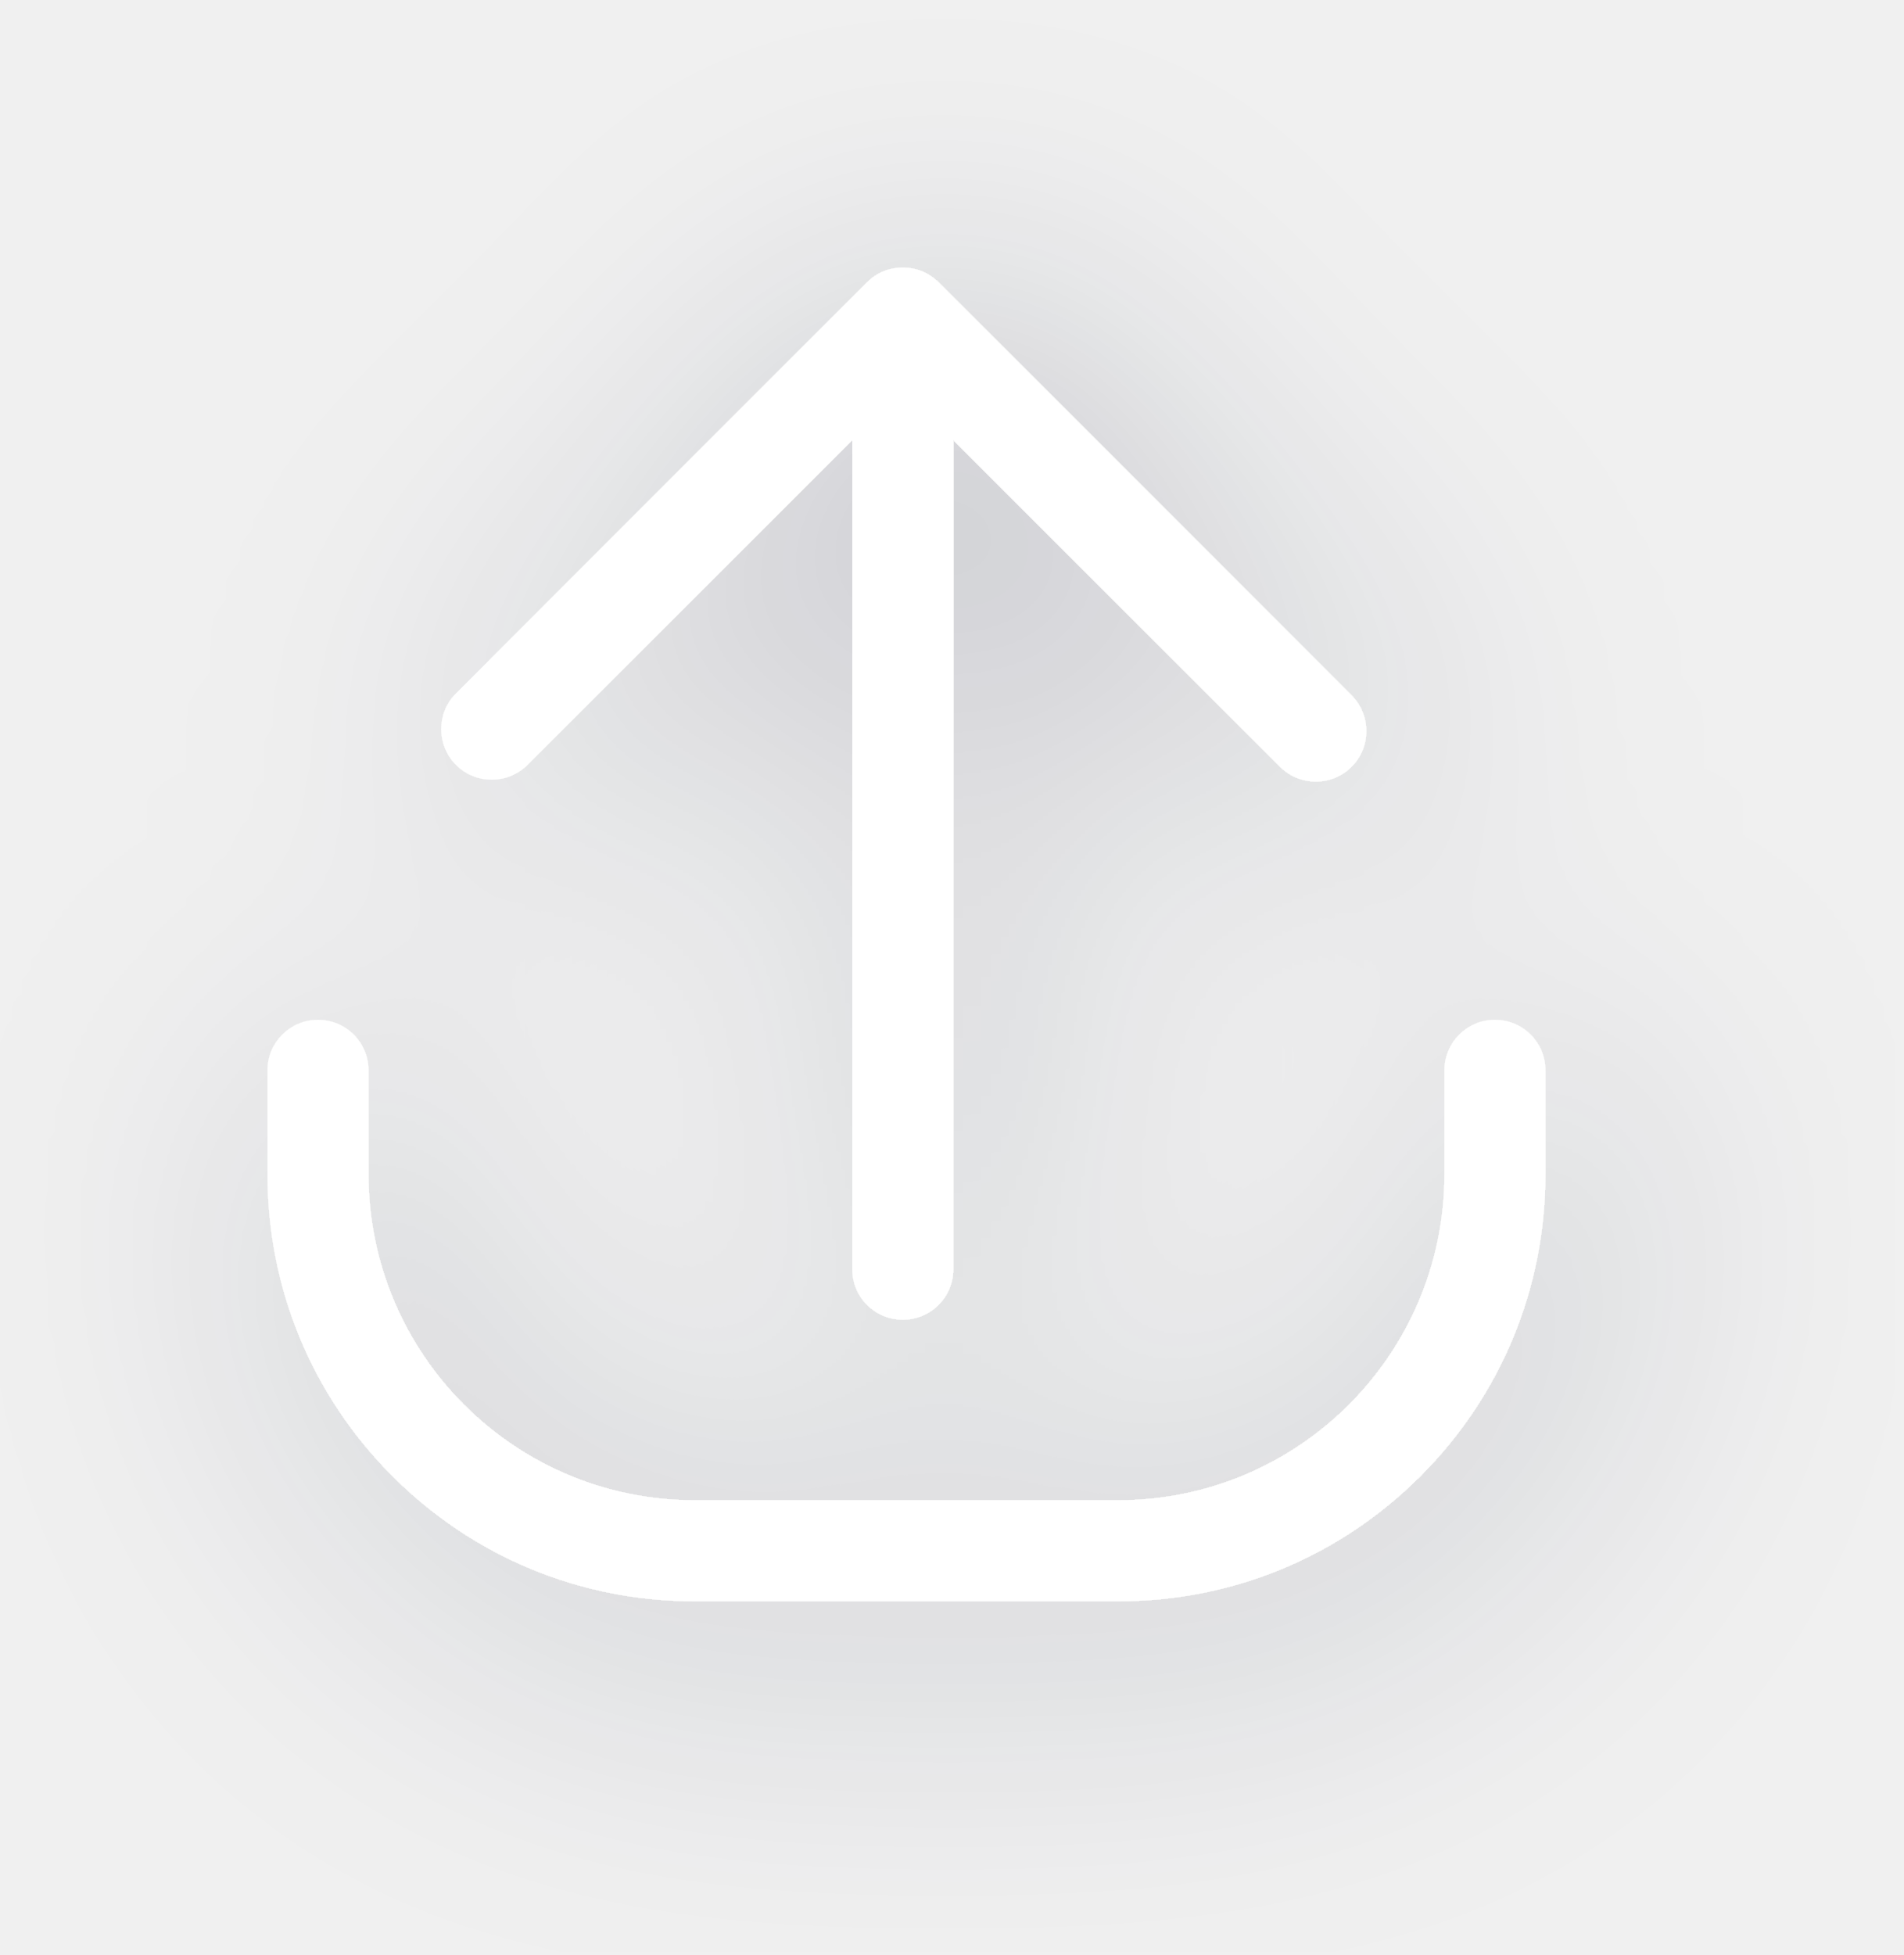
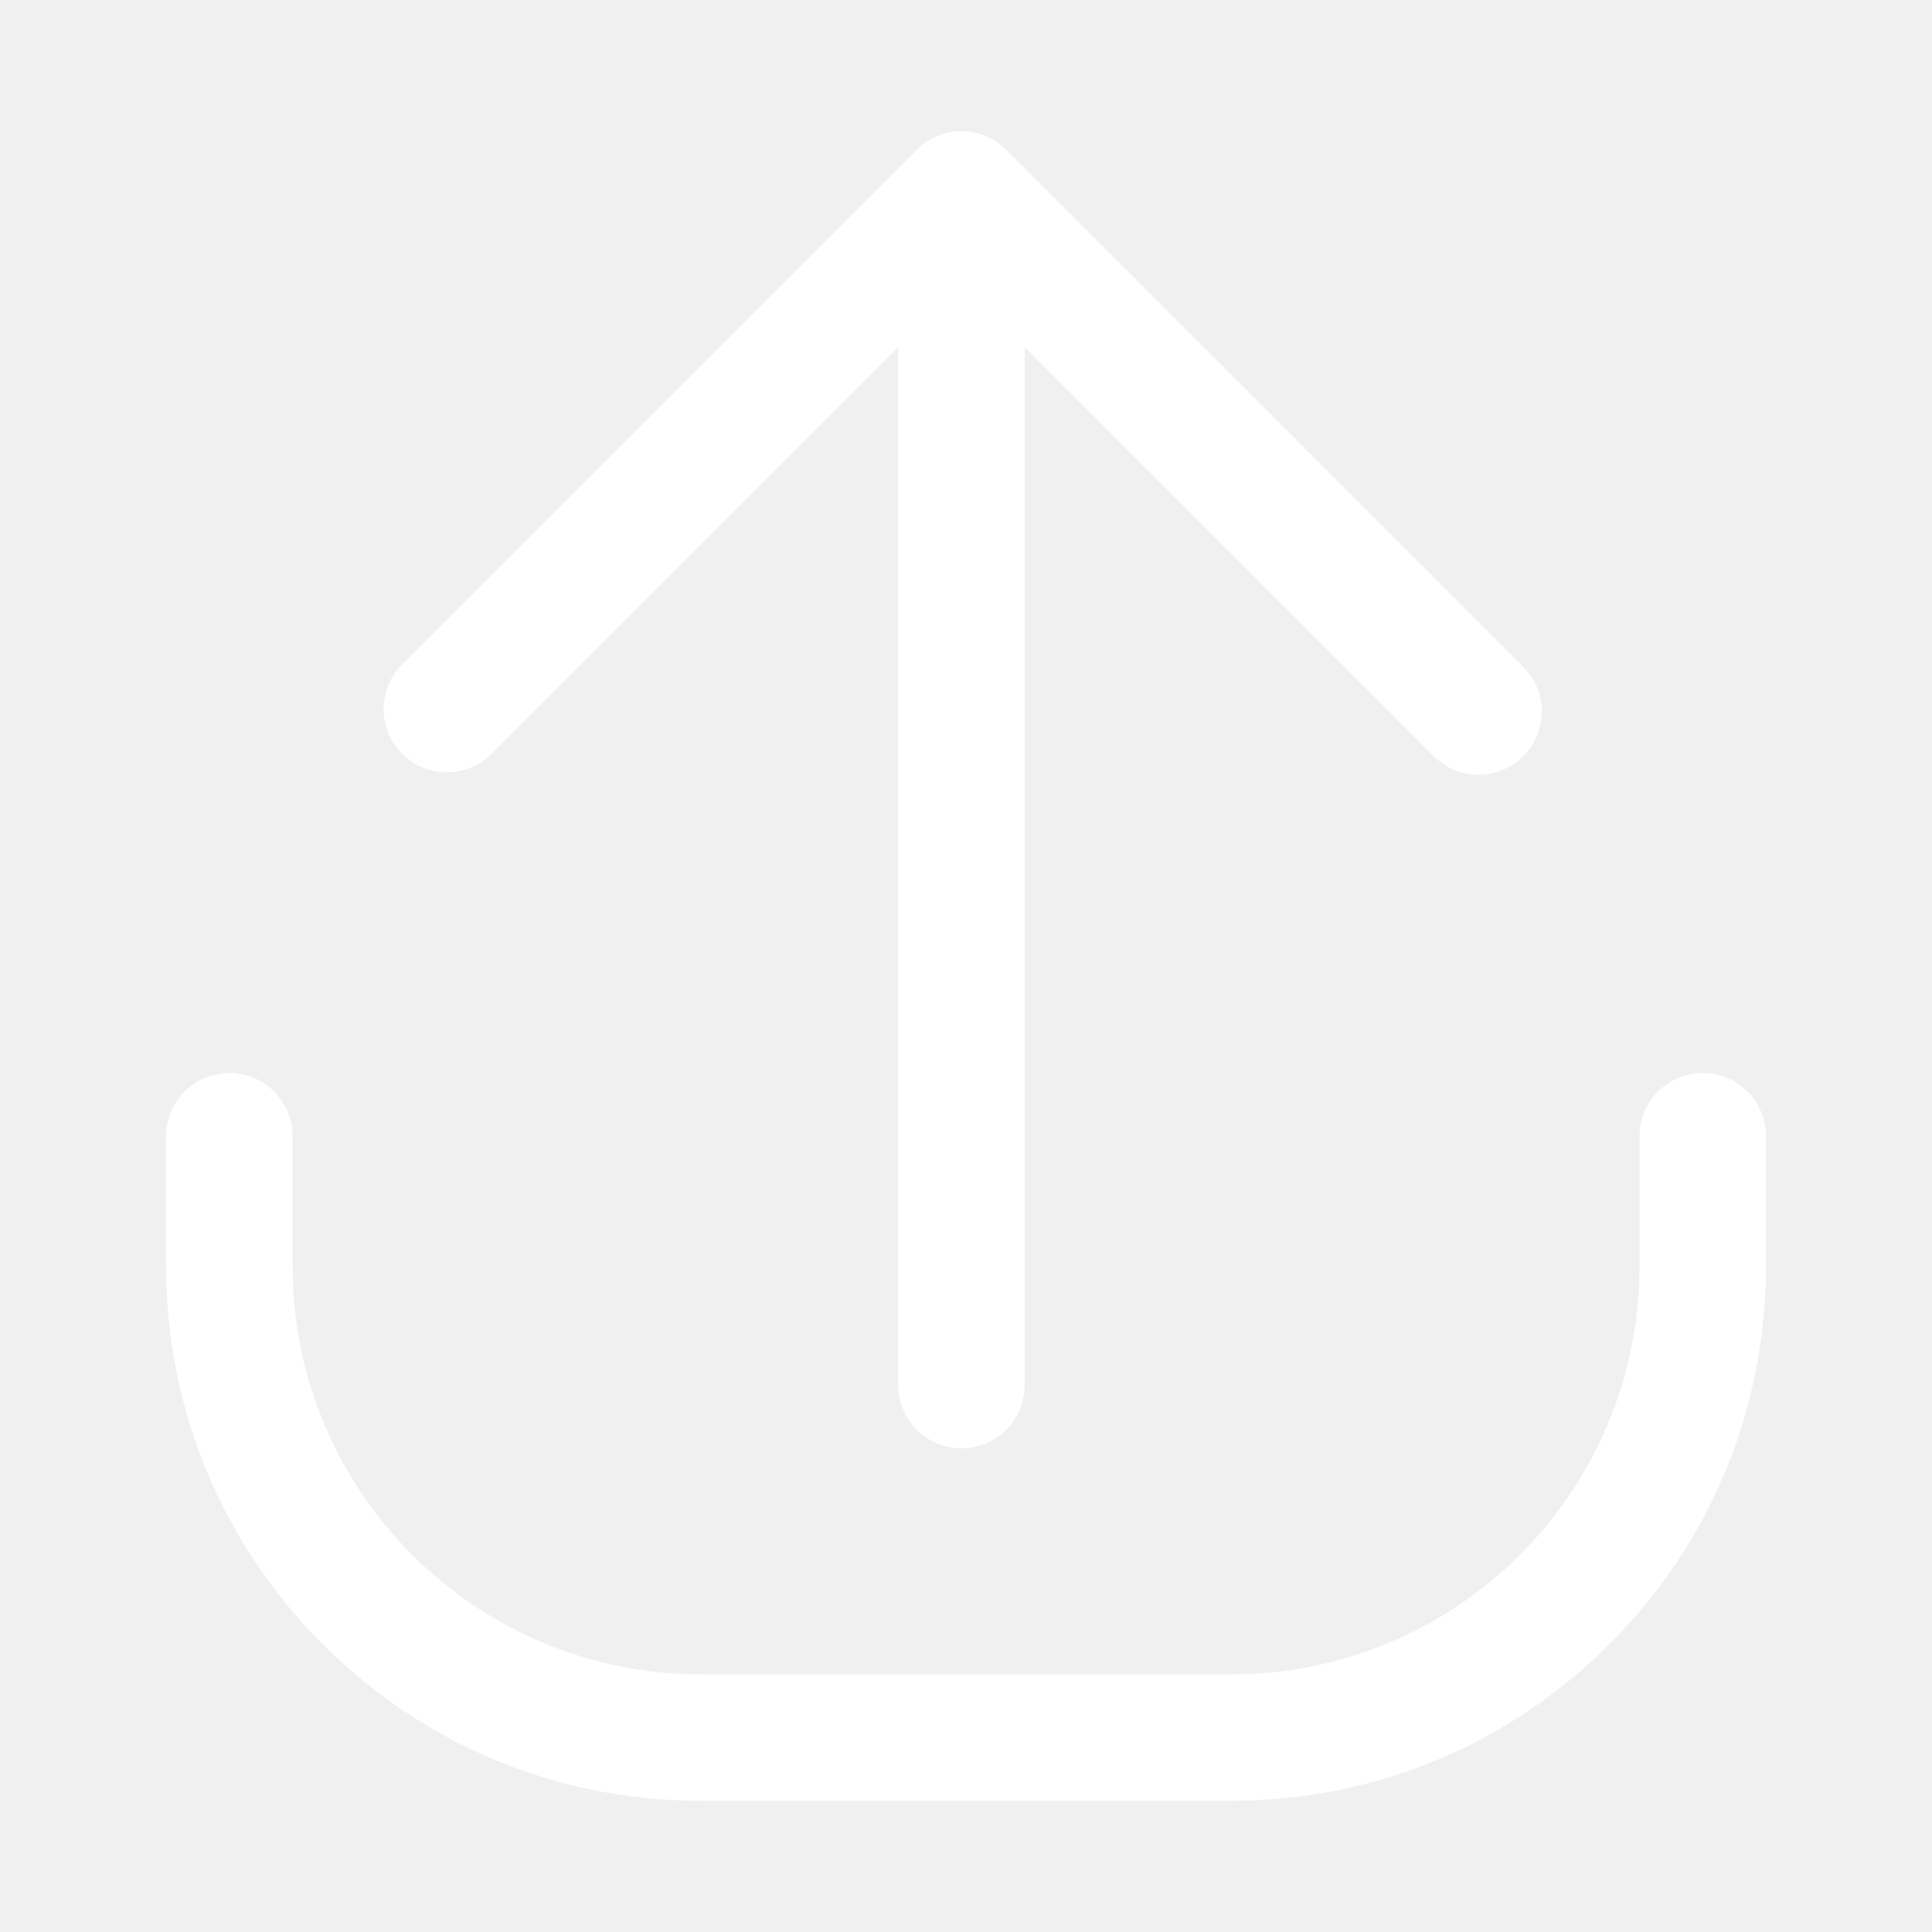
- <svg xmlns="http://www.w3.org/2000/svg" width="185" height="190" viewBox="0 0 185 190" fill="none">
-   <g filter="url(#filter0_d_6_74)">
-     <path d="M131.365 67.583L91.22 27.438C91.211 27.429 91.201 27.42 91.192 27.411C91.144 27.364 91.095 27.317 91.044 27.271C91.013 27.243 90.981 27.216 90.95 27.189C90.921 27.165 90.892 27.139 90.863 27.115C90.824 27.084 90.785 27.053 90.745 27.023C90.722 27.004 90.699 26.986 90.674 26.968C90.632 26.936 90.589 26.906 90.545 26.876C90.523 26.861 90.502 26.845 90.48 26.831C90.435 26.801 90.391 26.772 90.345 26.744C90.323 26.729 90.3 26.715 90.277 26.701C90.233 26.674 90.188 26.65 90.144 26.624C90.118 26.61 90.093 26.595 90.067 26.582C90.025 26.559 89.982 26.538 89.94 26.516C89.909 26.501 89.88 26.486 89.85 26.472C89.811 26.454 89.772 26.437 89.733 26.419C89.698 26.404 89.662 26.388 89.625 26.373C89.591 26.359 89.557 26.345 89.523 26.332C89.482 26.316 89.44 26.3 89.398 26.285C89.368 26.274 89.338 26.264 89.308 26.254C89.261 26.239 89.214 26.223 89.166 26.209C89.14 26.201 89.114 26.194 89.088 26.187C89.036 26.173 88.985 26.158 88.933 26.145C88.91 26.139 88.886 26.134 88.862 26.129C88.807 26.116 88.754 26.104 88.699 26.093C88.675 26.088 88.651 26.085 88.628 26.08C88.573 26.071 88.519 26.061 88.463 26.053C88.437 26.049 88.41 26.046 88.384 26.043C88.332 26.036 88.28 26.029 88.228 26.024C88.193 26.021 88.157 26.019 88.121 26.016C88.077 26.012 88.033 26.008 87.988 26.006C87.926 26.003 87.864 26.002 87.801 26.001C87.784 26.001 87.765 26 87.747 26C87.729 26 87.711 26.001 87.693 26.001C87.63 26.002 87.568 26.003 87.506 26.006C87.461 26.008 87.417 26.012 87.373 26.016C87.337 26.019 87.302 26.021 87.267 26.024C87.214 26.029 87.162 26.036 87.111 26.043C87.084 26.046 87.057 26.049 87.031 26.053C86.976 26.061 86.921 26.071 86.866 26.08C86.843 26.085 86.819 26.089 86.796 26.093C86.741 26.104 86.687 26.116 86.633 26.129C86.609 26.134 86.585 26.139 86.561 26.145C86.509 26.158 86.458 26.173 86.406 26.187C86.38 26.195 86.354 26.201 86.328 26.209C86.281 26.223 86.234 26.239 86.186 26.254C86.156 26.265 86.127 26.274 86.096 26.285C86.055 26.3 86.013 26.316 85.971 26.332C85.937 26.345 85.903 26.358 85.868 26.373C85.832 26.388 85.797 26.404 85.761 26.419C85.722 26.437 85.683 26.454 85.645 26.472C85.615 26.486 85.585 26.501 85.555 26.516C85.512 26.538 85.469 26.559 85.427 26.582C85.401 26.595 85.377 26.61 85.35 26.624C85.306 26.649 85.261 26.674 85.217 26.701C85.194 26.715 85.172 26.729 85.149 26.744C85.104 26.772 85.059 26.8 85.014 26.831C84.992 26.845 84.971 26.861 84.949 26.876C84.906 26.906 84.862 26.936 84.82 26.968C84.796 26.986 84.772 27.004 84.749 27.023C84.71 27.053 84.67 27.084 84.631 27.115C84.602 27.139 84.574 27.165 84.545 27.189C84.513 27.217 84.481 27.243 84.45 27.271C84.4 27.317 84.35 27.364 84.302 27.411C84.293 27.42 84.284 27.429 84.275 27.438L44.323 67.392C42.406 69.309 42.406 72.417 44.323 74.335C46.239 76.251 49.347 76.251 51.265 74.335L82.84 42.759V123.35C82.84 126.061 85.038 128.259 87.749 128.259C90.46 128.259 92.658 126.061 92.658 123.35V42.759L124.423 74.524C125.382 75.483 126.638 75.962 127.894 75.962C129.151 75.962 130.407 75.483 131.366 74.524C133.282 72.608 133.282 69.499 131.366 67.582L131.365 67.583Z" fill="white" />
-     <path d="M140.391 104.024V114.115C140.391 131.617 126.202 145.805 108.701 145.805H67.508C50.005 145.805 35.818 131.616 35.818 114.115V104.024C35.818 101.313 33.62 99.115 30.909 99.115C28.198 99.115 26 101.313 26 104.024V114.115C26 125.202 30.317 135.625 38.157 143.466C45.997 151.305 56.42 155.623 67.508 155.623H108.701C119.788 155.623 130.211 151.305 138.052 143.465C145.892 135.625 150.209 125.201 150.209 114.114V104.023C150.209 101.312 148.011 99.114 145.301 99.114C142.59 99.114 140.392 101.312 140.392 104.023L140.391 104.024Z" fill="white" />
-   </g>
-   <defs>
-     <filter id="filter0_d_6_74" x="0" y="0" width="184.209" height="189.623" filterUnits="userSpaceOnUse" color-interpolation-filters="sRGB">
-       <feFlood flood-opacity="0" result="BackgroundImageFix" />
-       <feColorMatrix in="SourceAlpha" type="matrix" values="0 0 0 0 0 0 0 0 0 0 0 0 0 0 0 0 0 0 127 0" result="hardAlpha" />
-       <feOffset dx="4" dy="4" />
-       <feGaussianBlur stdDeviation="15" />
-       <feComposite in2="hardAlpha" operator="out" />
-       <feColorMatrix type="matrix" values="0 0 0 0 0.031 0 0 0 0 0.051 0 0 0 0 0.176 0 0 0 0.25 0" />
-       <feBlend mode="normal" in2="BackgroundImageFix" result="effect1_dropShadow_6_74" />
-       <feBlend mode="normal" in="SourceGraphic" in2="effect1_dropShadow_6_74" result="shape" />
-     </filter>
-   </defs>
+ <svg xmlns="http://www.w3.org/2000/svg" width="150" height="150" viewBox="13.1 15.81 150 150" fill="none">
+   <path d="M131.365 67.583L91.22 27.438C91.211 27.429 91.201 27.42 91.192 27.411C91.144 27.364 91.095 27.317 91.044 27.271C91.013 27.243 90.981 27.216 90.95 27.189C90.921 27.165 90.892 27.139 90.863 27.115C90.824 27.084 90.785 27.053 90.745 27.023C90.722 27.004 90.699 26.986 90.674 26.968C90.632 26.936 90.589 26.906 90.545 26.876C90.523 26.861 90.502 26.845 90.48 26.831C90.435 26.801 90.391 26.772 90.345 26.744C90.323 26.729 90.3 26.715 90.277 26.701C90.233 26.674 90.188 26.65 90.144 26.624C90.118 26.61 90.093 26.595 90.067 26.582C90.025 26.559 89.982 26.538 89.94 26.516C89.909 26.501 89.88 26.486 89.85 26.472C89.811 26.454 89.772 26.437 89.733 26.419C89.698 26.404 89.662 26.388 89.625 26.373C89.591 26.359 89.557 26.345 89.523 26.332C89.482 26.316 89.44 26.3 89.398 26.285C89.368 26.274 89.338 26.264 89.308 26.254C89.261 26.239 89.214 26.223 89.166 26.209C89.14 26.201 89.114 26.194 89.088 26.187C89.036 26.173 88.985 26.158 88.933 26.145C88.91 26.139 88.886 26.134 88.862 26.129C88.807 26.116 88.754 26.104 88.699 26.093C88.675 26.088 88.651 26.085 88.628 26.08C88.573 26.071 88.519 26.061 88.463 26.053C88.437 26.049 88.41 26.046 88.384 26.043C88.332 26.036 88.28 26.029 88.228 26.024C88.193 26.021 88.157 26.019 88.121 26.016C88.077 26.012 88.033 26.008 87.988 26.006C87.926 26.003 87.864 26.002 87.801 26.001C87.784 26.001 87.765 26 87.747 26C87.729 26 87.711 26.001 87.693 26.001C87.63 26.002 87.568 26.003 87.506 26.006C87.461 26.008 87.417 26.012 87.373 26.016C87.337 26.019 87.302 26.021 87.267 26.024C87.214 26.029 87.162 26.036 87.111 26.043C87.084 26.046 87.057 26.049 87.031 26.053C86.976 26.061 86.921 26.071 86.866 26.08C86.843 26.085 86.819 26.089 86.796 26.093C86.741 26.104 86.687 26.116 86.633 26.129C86.609 26.134 86.585 26.139 86.561 26.145C86.509 26.158 86.458 26.173 86.406 26.187C86.38 26.195 86.354 26.201 86.328 26.209C86.281 26.223 86.234 26.239 86.186 26.254C86.156 26.265 86.127 26.274 86.096 26.285C86.055 26.3 86.013 26.316 85.971 26.332C85.937 26.345 85.903 26.358 85.868 26.373C85.832 26.388 85.797 26.404 85.761 26.419C85.722 26.437 85.683 26.454 85.645 26.472C85.615 26.486 85.585 26.501 85.555 26.516C85.512 26.538 85.469 26.559 85.427 26.582C85.401 26.595 85.377 26.61 85.35 26.624C85.306 26.649 85.261 26.674 85.217 26.701C85.194 26.715 85.172 26.729 85.149 26.744C85.104 26.772 85.059 26.8 85.014 26.831C84.992 26.845 84.971 26.861 84.949 26.876C84.906 26.906 84.862 26.936 84.82 26.968C84.796 26.986 84.772 27.004 84.749 27.023C84.71 27.053 84.67 27.084 84.631 27.115C84.602 27.139 84.574 27.165 84.545 27.189C84.513 27.217 84.481 27.243 84.45 27.271C84.4 27.317 84.35 27.364 84.302 27.411C84.293 27.42 84.284 27.429 84.275 27.438L44.323 67.392C42.406 69.309 42.406 72.417 44.323 74.335C46.239 76.251 49.347 76.251 51.265 74.335L82.84 42.759V123.35C82.84 126.061 85.038 128.259 87.749 128.259C90.46 128.259 92.658 126.061 92.658 123.35V42.759L124.423 74.524C125.382 75.483 126.638 75.962 127.894 75.962C129.151 75.962 130.407 75.483 131.366 74.524C133.282 72.608 133.282 69.499 131.366 67.582L131.365 67.583Z" fill="white" />
+   <path d="M140.391 104.024V114.115C140.391 131.617 126.202 145.805 108.701 145.805H67.508C50.005 145.805 35.818 131.616 35.818 114.115V104.024C35.818 101.313 33.62 99.115 30.909 99.115C28.198 99.115 26 101.313 26 104.024V114.115C26 125.202 30.317 135.625 38.157 143.466C45.997 151.305 56.42 155.623 67.508 155.623H108.701C119.788 155.623 130.211 151.305 138.052 143.465C145.892 135.625 150.209 125.201 150.209 114.114V104.023C150.209 101.312 148.011 99.114 145.301 99.114C142.59 99.114 140.392 101.312 140.392 104.023L140.391 104.024Z" fill="white" />
</svg>
